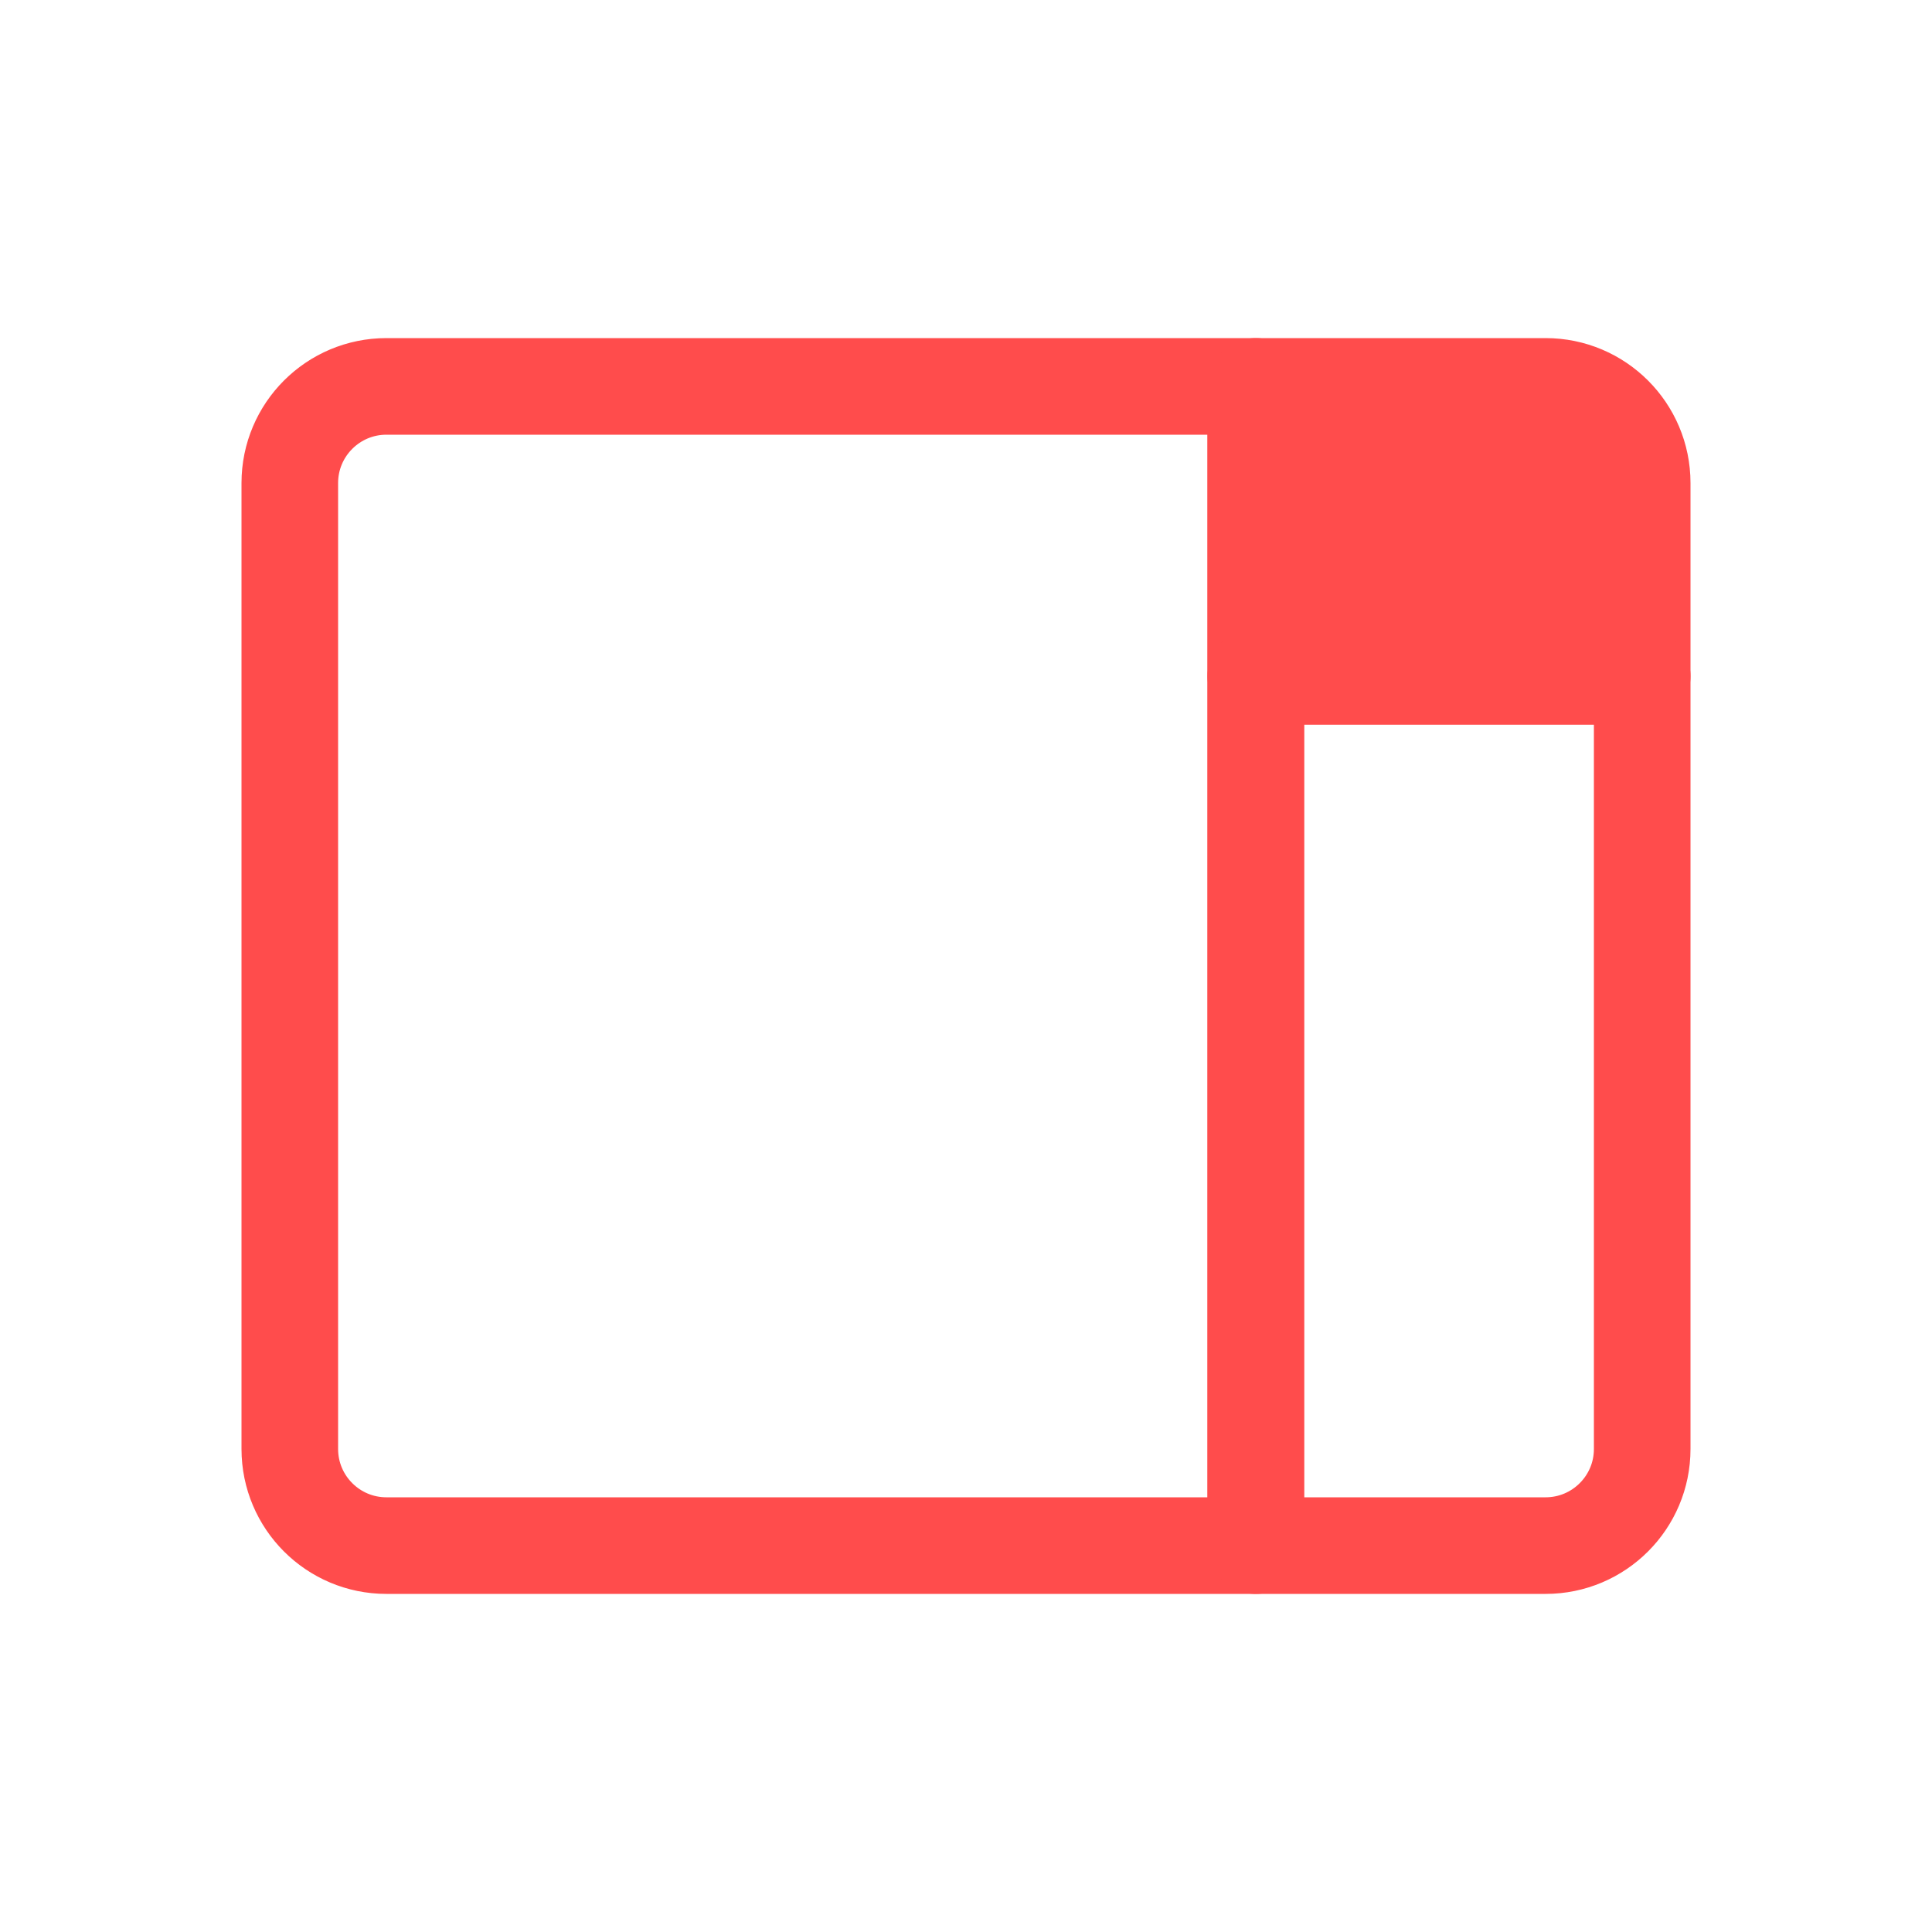
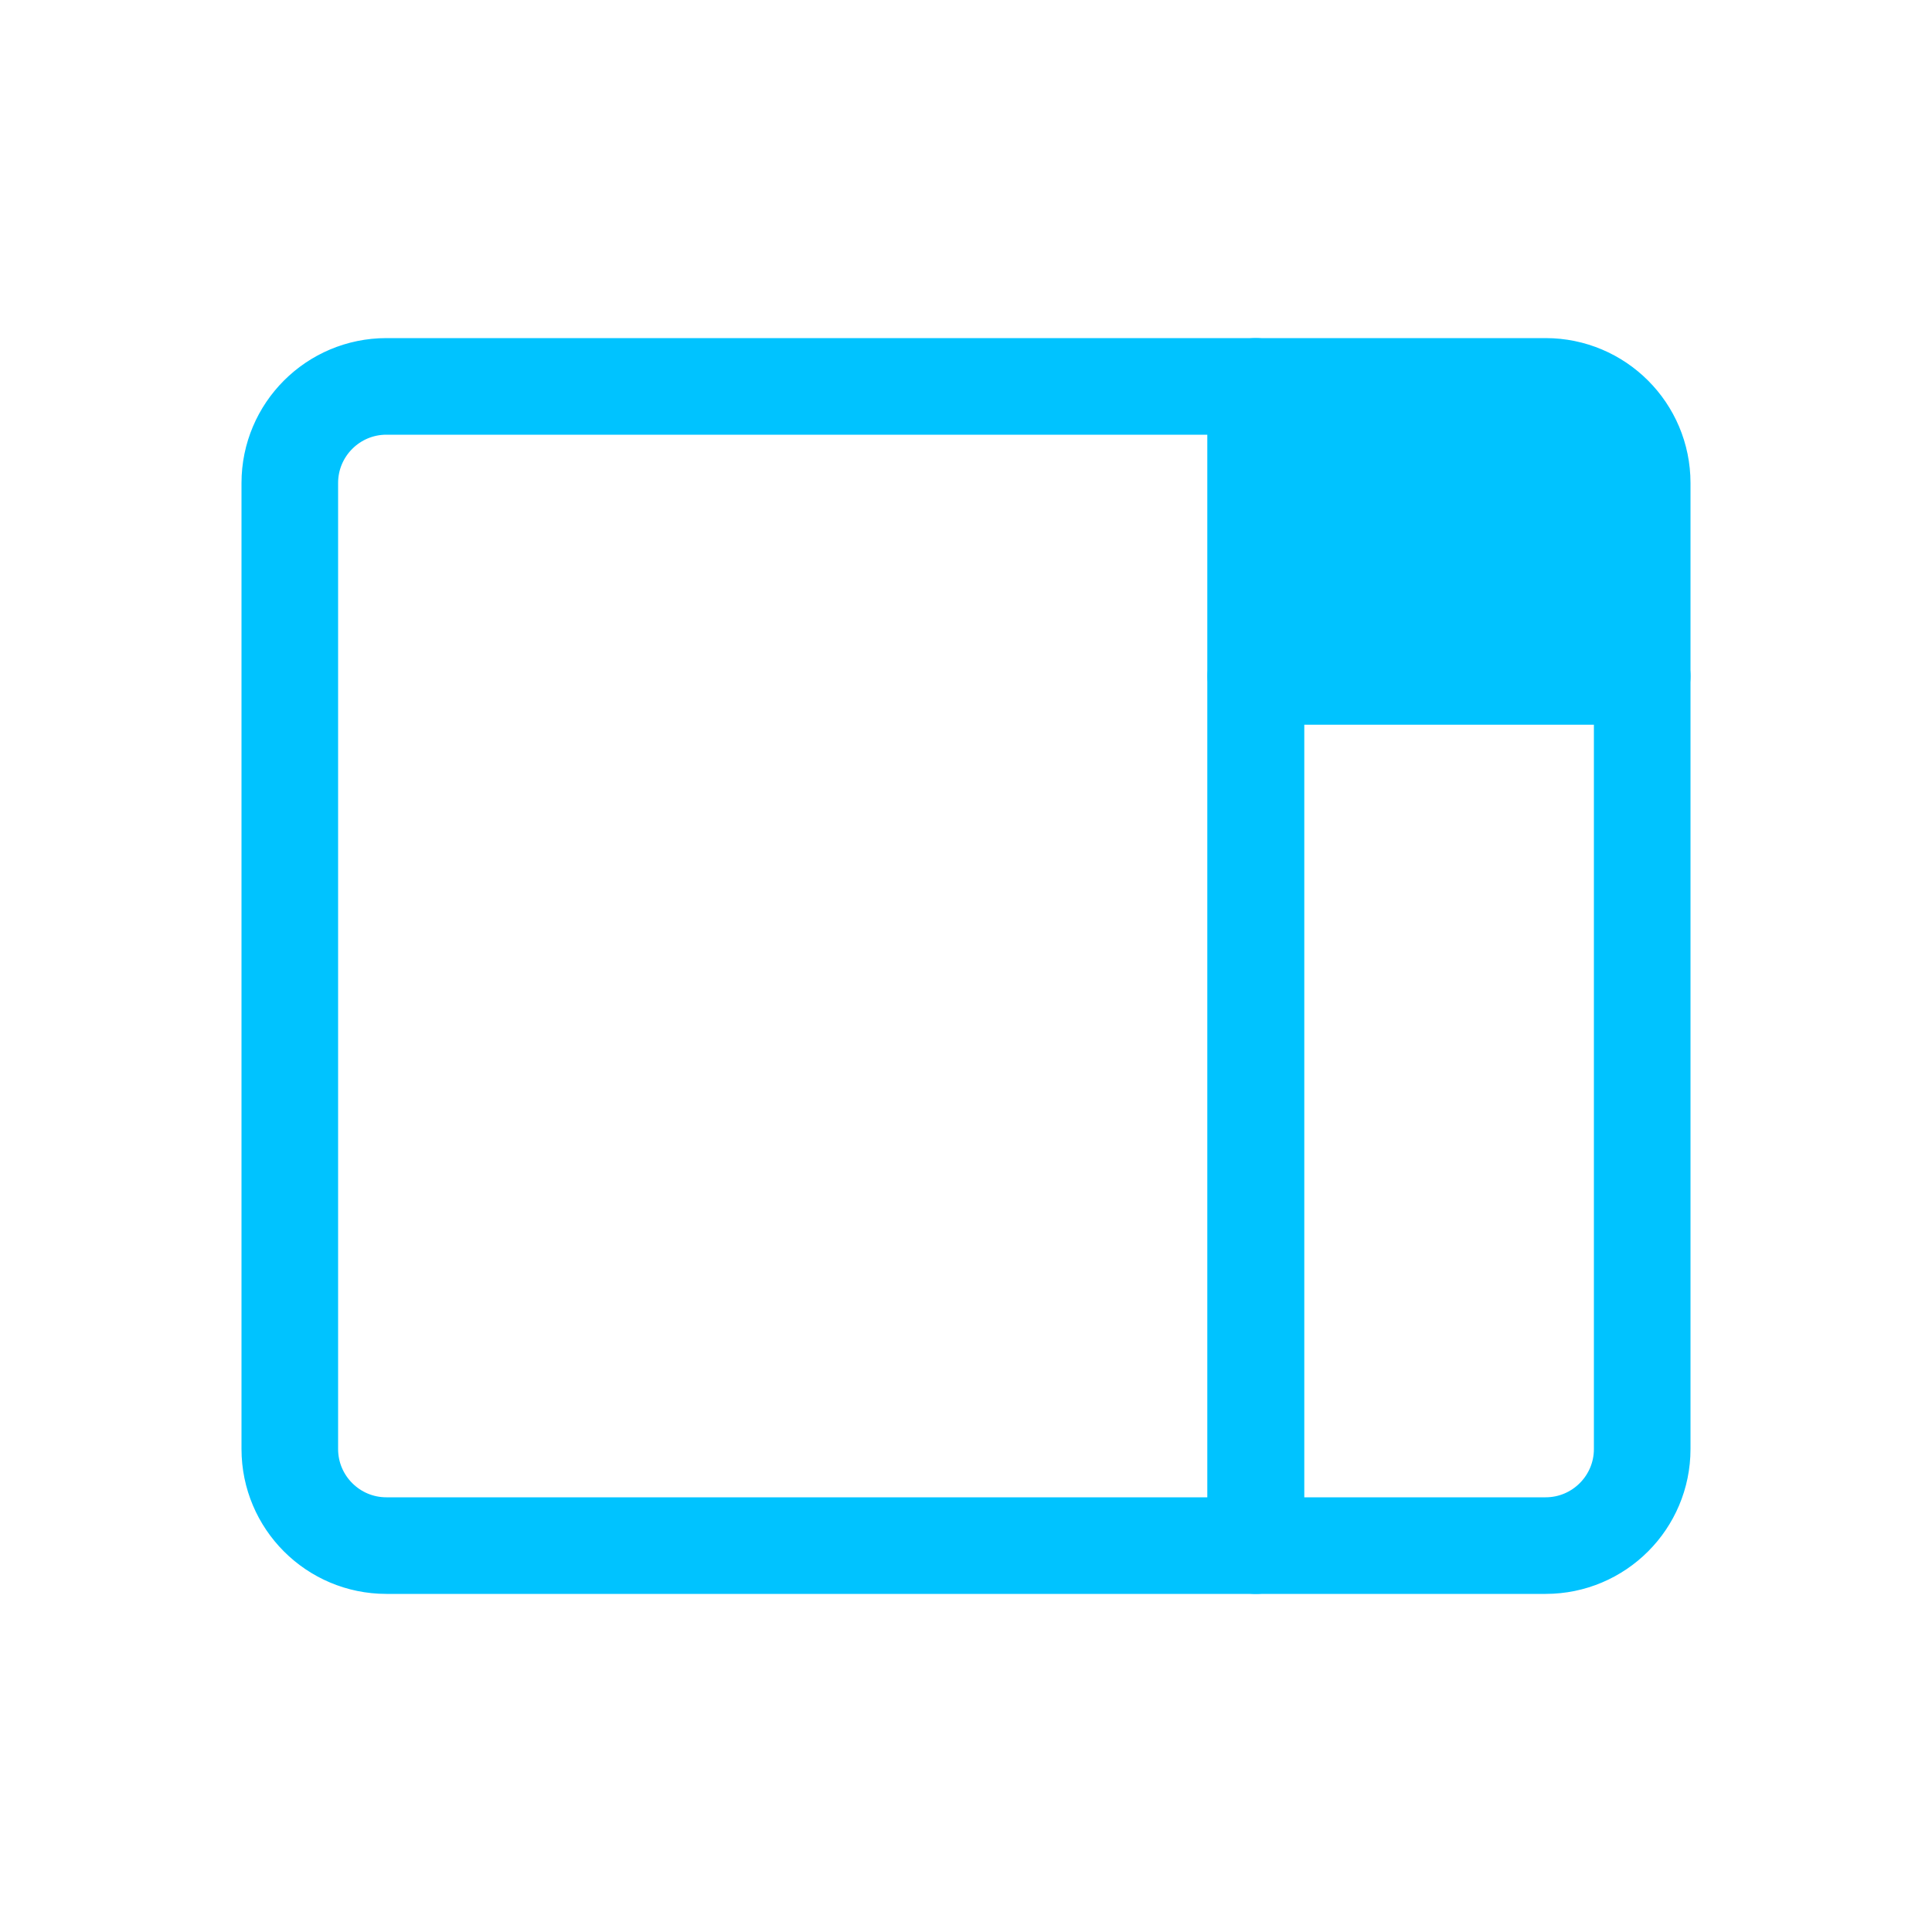
<svg xmlns="http://www.w3.org/2000/svg" width="20px" height="20px" viewBox="0 0 20 20" version="1.1">
  <defs />
  <g id="Page-1" stroke="none" stroke-width="1" fill="none" fill-rule="evenodd" stroke-linecap="round" stroke-linejoin="round">
-     <g id="Small-Stage-(inactive)" stroke="#FF4C4C">
+     <g id="Small-Stage-(inactive)" stroke="#00c3ff">
      <g id="small-stage-(inactive)" transform="translate(3, 4)">
        <path d="M1,0 L10,0 L10,12 L1,12 L1,12 C0.448,12 6.76353751e-17,11.552 0,11 L0,1 L0,1 C-6.76353751e-17,0.448 0.448,1.01453063e-16 1,0 Z" id="Rectangle" />
-         <path d="M10,0 L13,0 L13,0 C13.552,-1.01453063e-16 14,0.448 14,1 L14,3 L10,3 L10,0 Z" id="Rectangle" fill="#FF4C4C" />
+         <path d="M10,0 L13,0 L13,0 C13.552,-1.01453063e-16 14,0.448 14,1 L14,3 L10,3 L10,0 Z" id="Rectangle" fill="#00c3ff" />
        <path d="M10,3 L14,3 L14,11 L14,11 C14,11.552 13.552,12 13,12 L10,12 L10,3 Z" id="Rectangle-Copy" />
      </g>
    </g>
  </g>
</svg>
